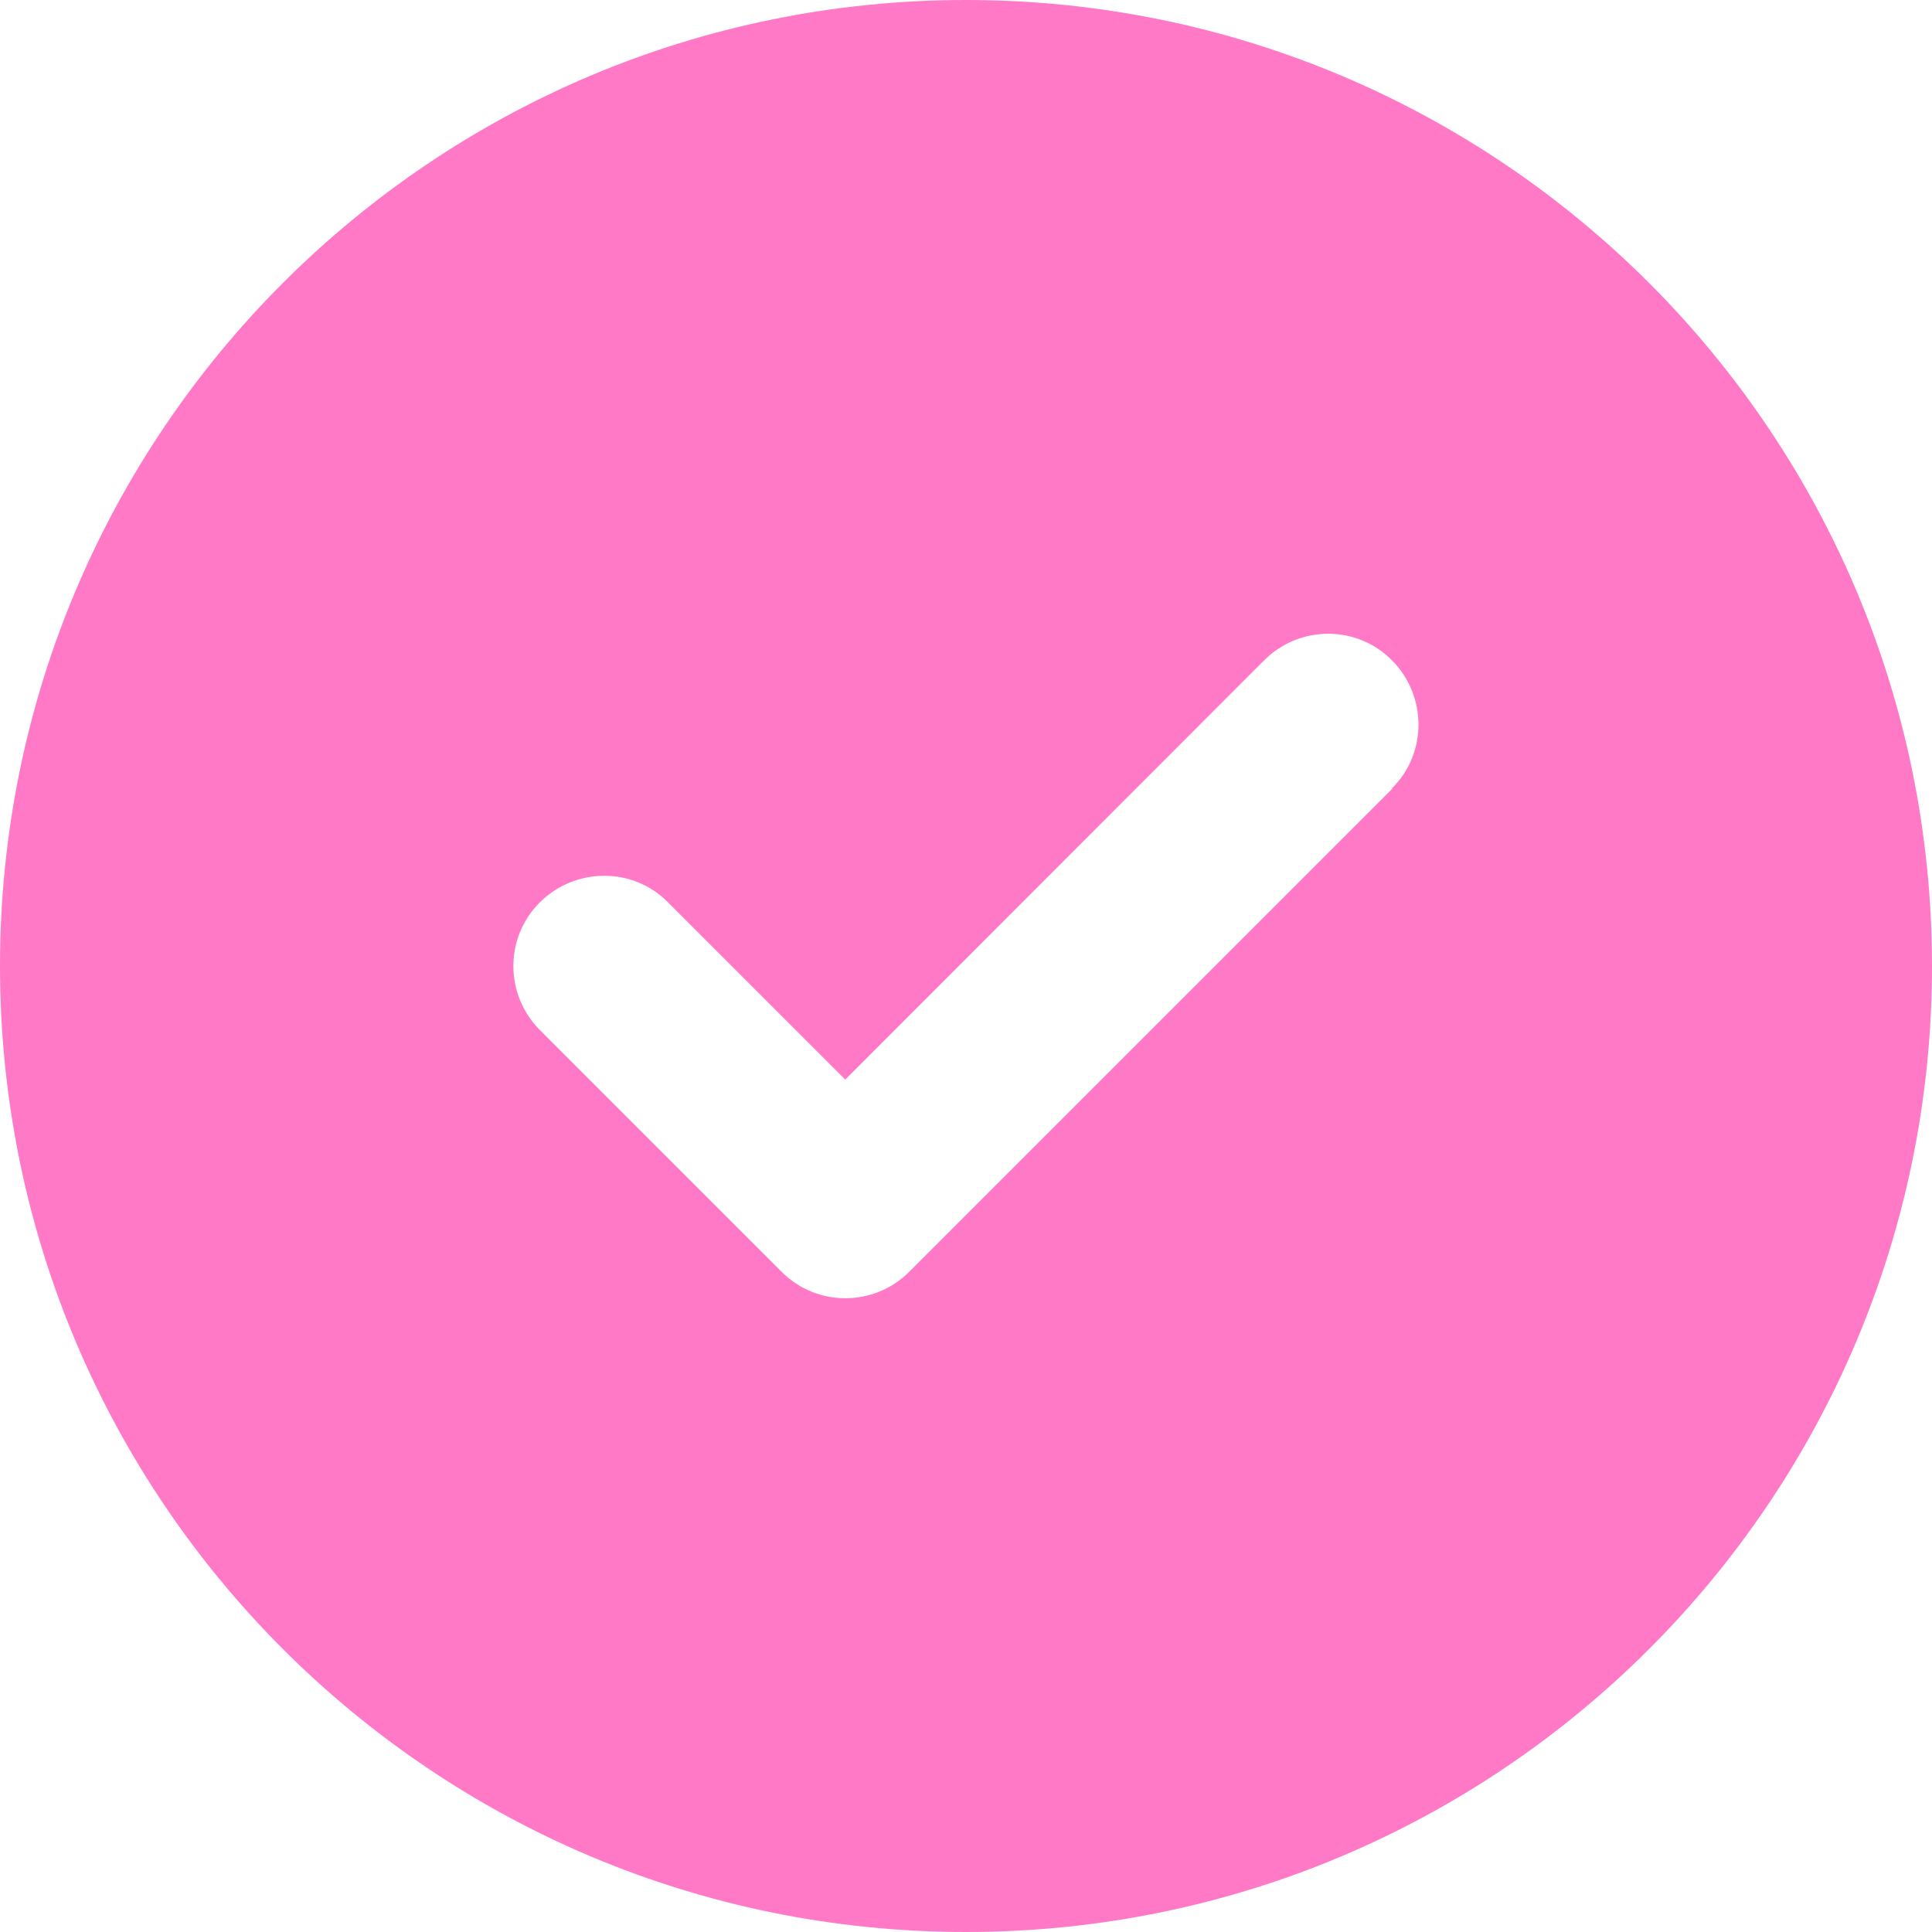
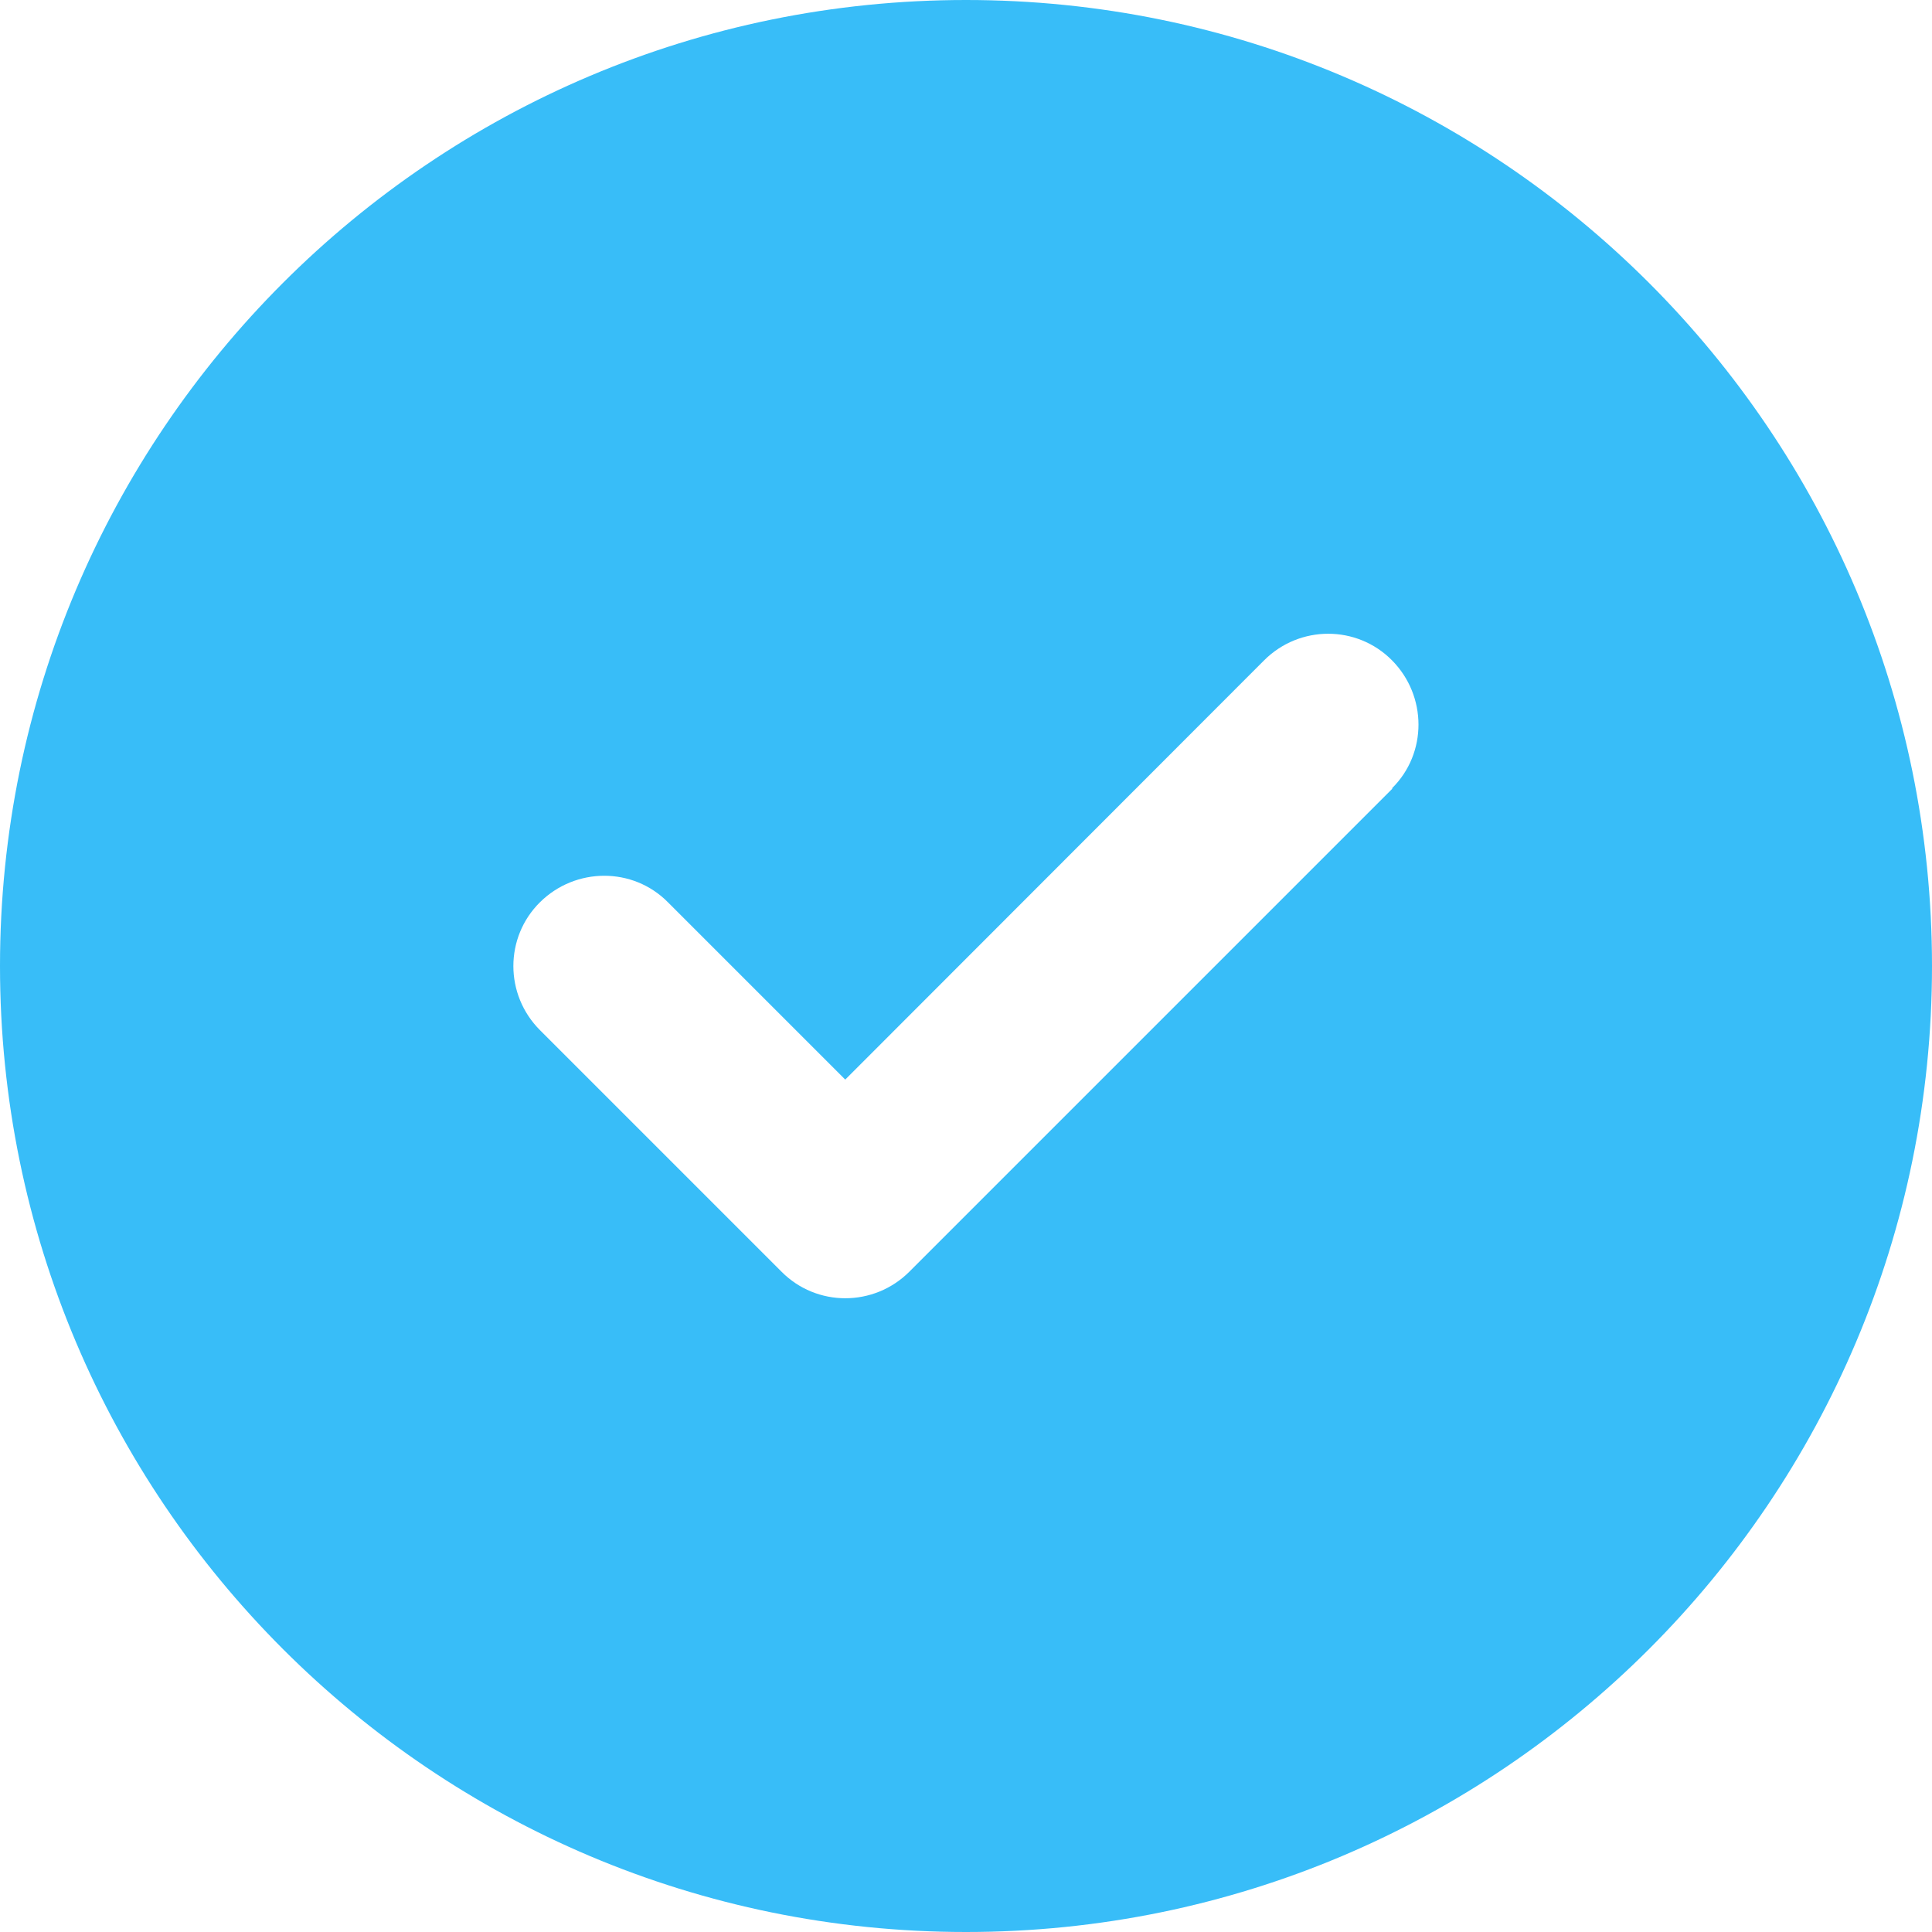
<svg xmlns="http://www.w3.org/2000/svg" viewBox="0 0 512 512">
-   <path fill="#ff79c6" d="M256 512A256 256 0 1 0 256 0a256 256 0 1 0 0 512zM369 209L241 337c-9.4 9.4-24.6 9.4-33.9 0l-64-64c-9.4-9.4-9.4-24.6 0-33.9s24.6-9.4 33.9 0l47 47L335 175c9.4-9.4 24.6-9.4 33.9 0s9.4 24.6 0 33.9z" />
+   <path fill="#38bdf8" d="M256 512A256 256 0 1 0 256 0a256 256 0 1 0 0 512zM369 209L241 337c-9.4 9.4-24.6 9.4-33.9 0l-64-64c-9.4-9.4-9.4-24.6 0-33.9s24.6-9.4 33.9 0l47 47L335 175c9.4-9.4 24.6-9.4 33.9 0s9.4 24.6 0 33.9z" />
</svg>
